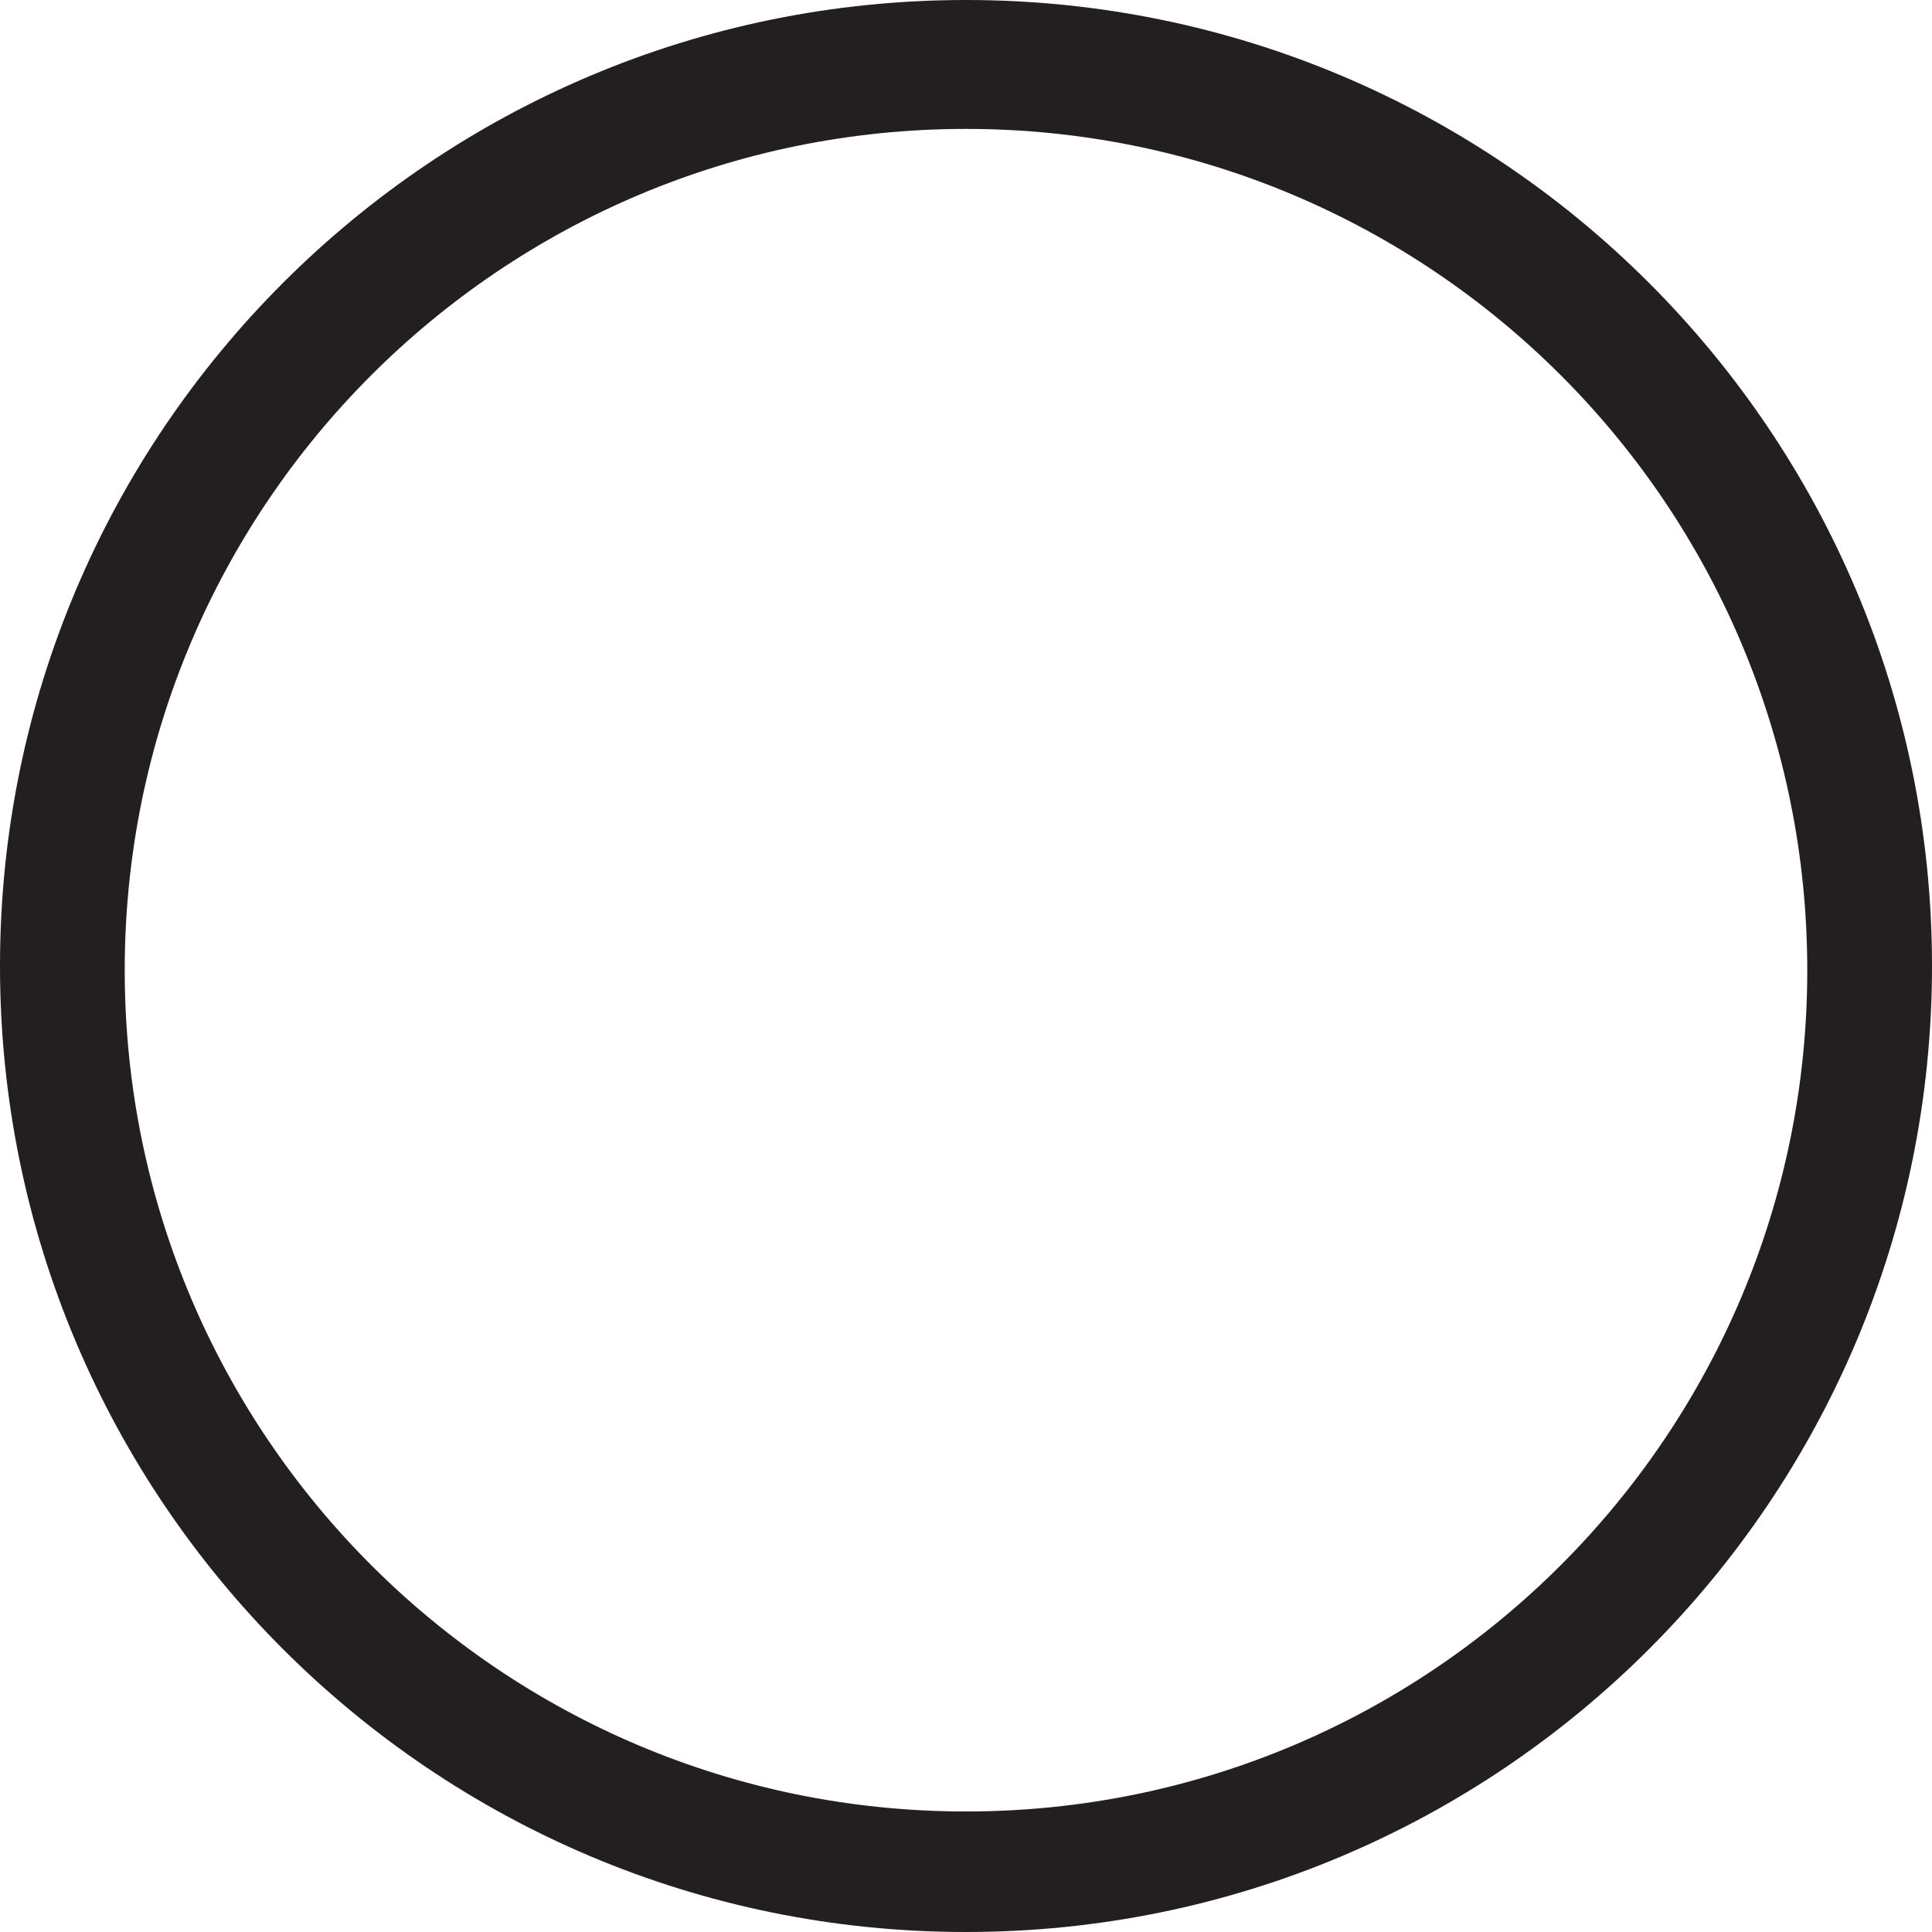
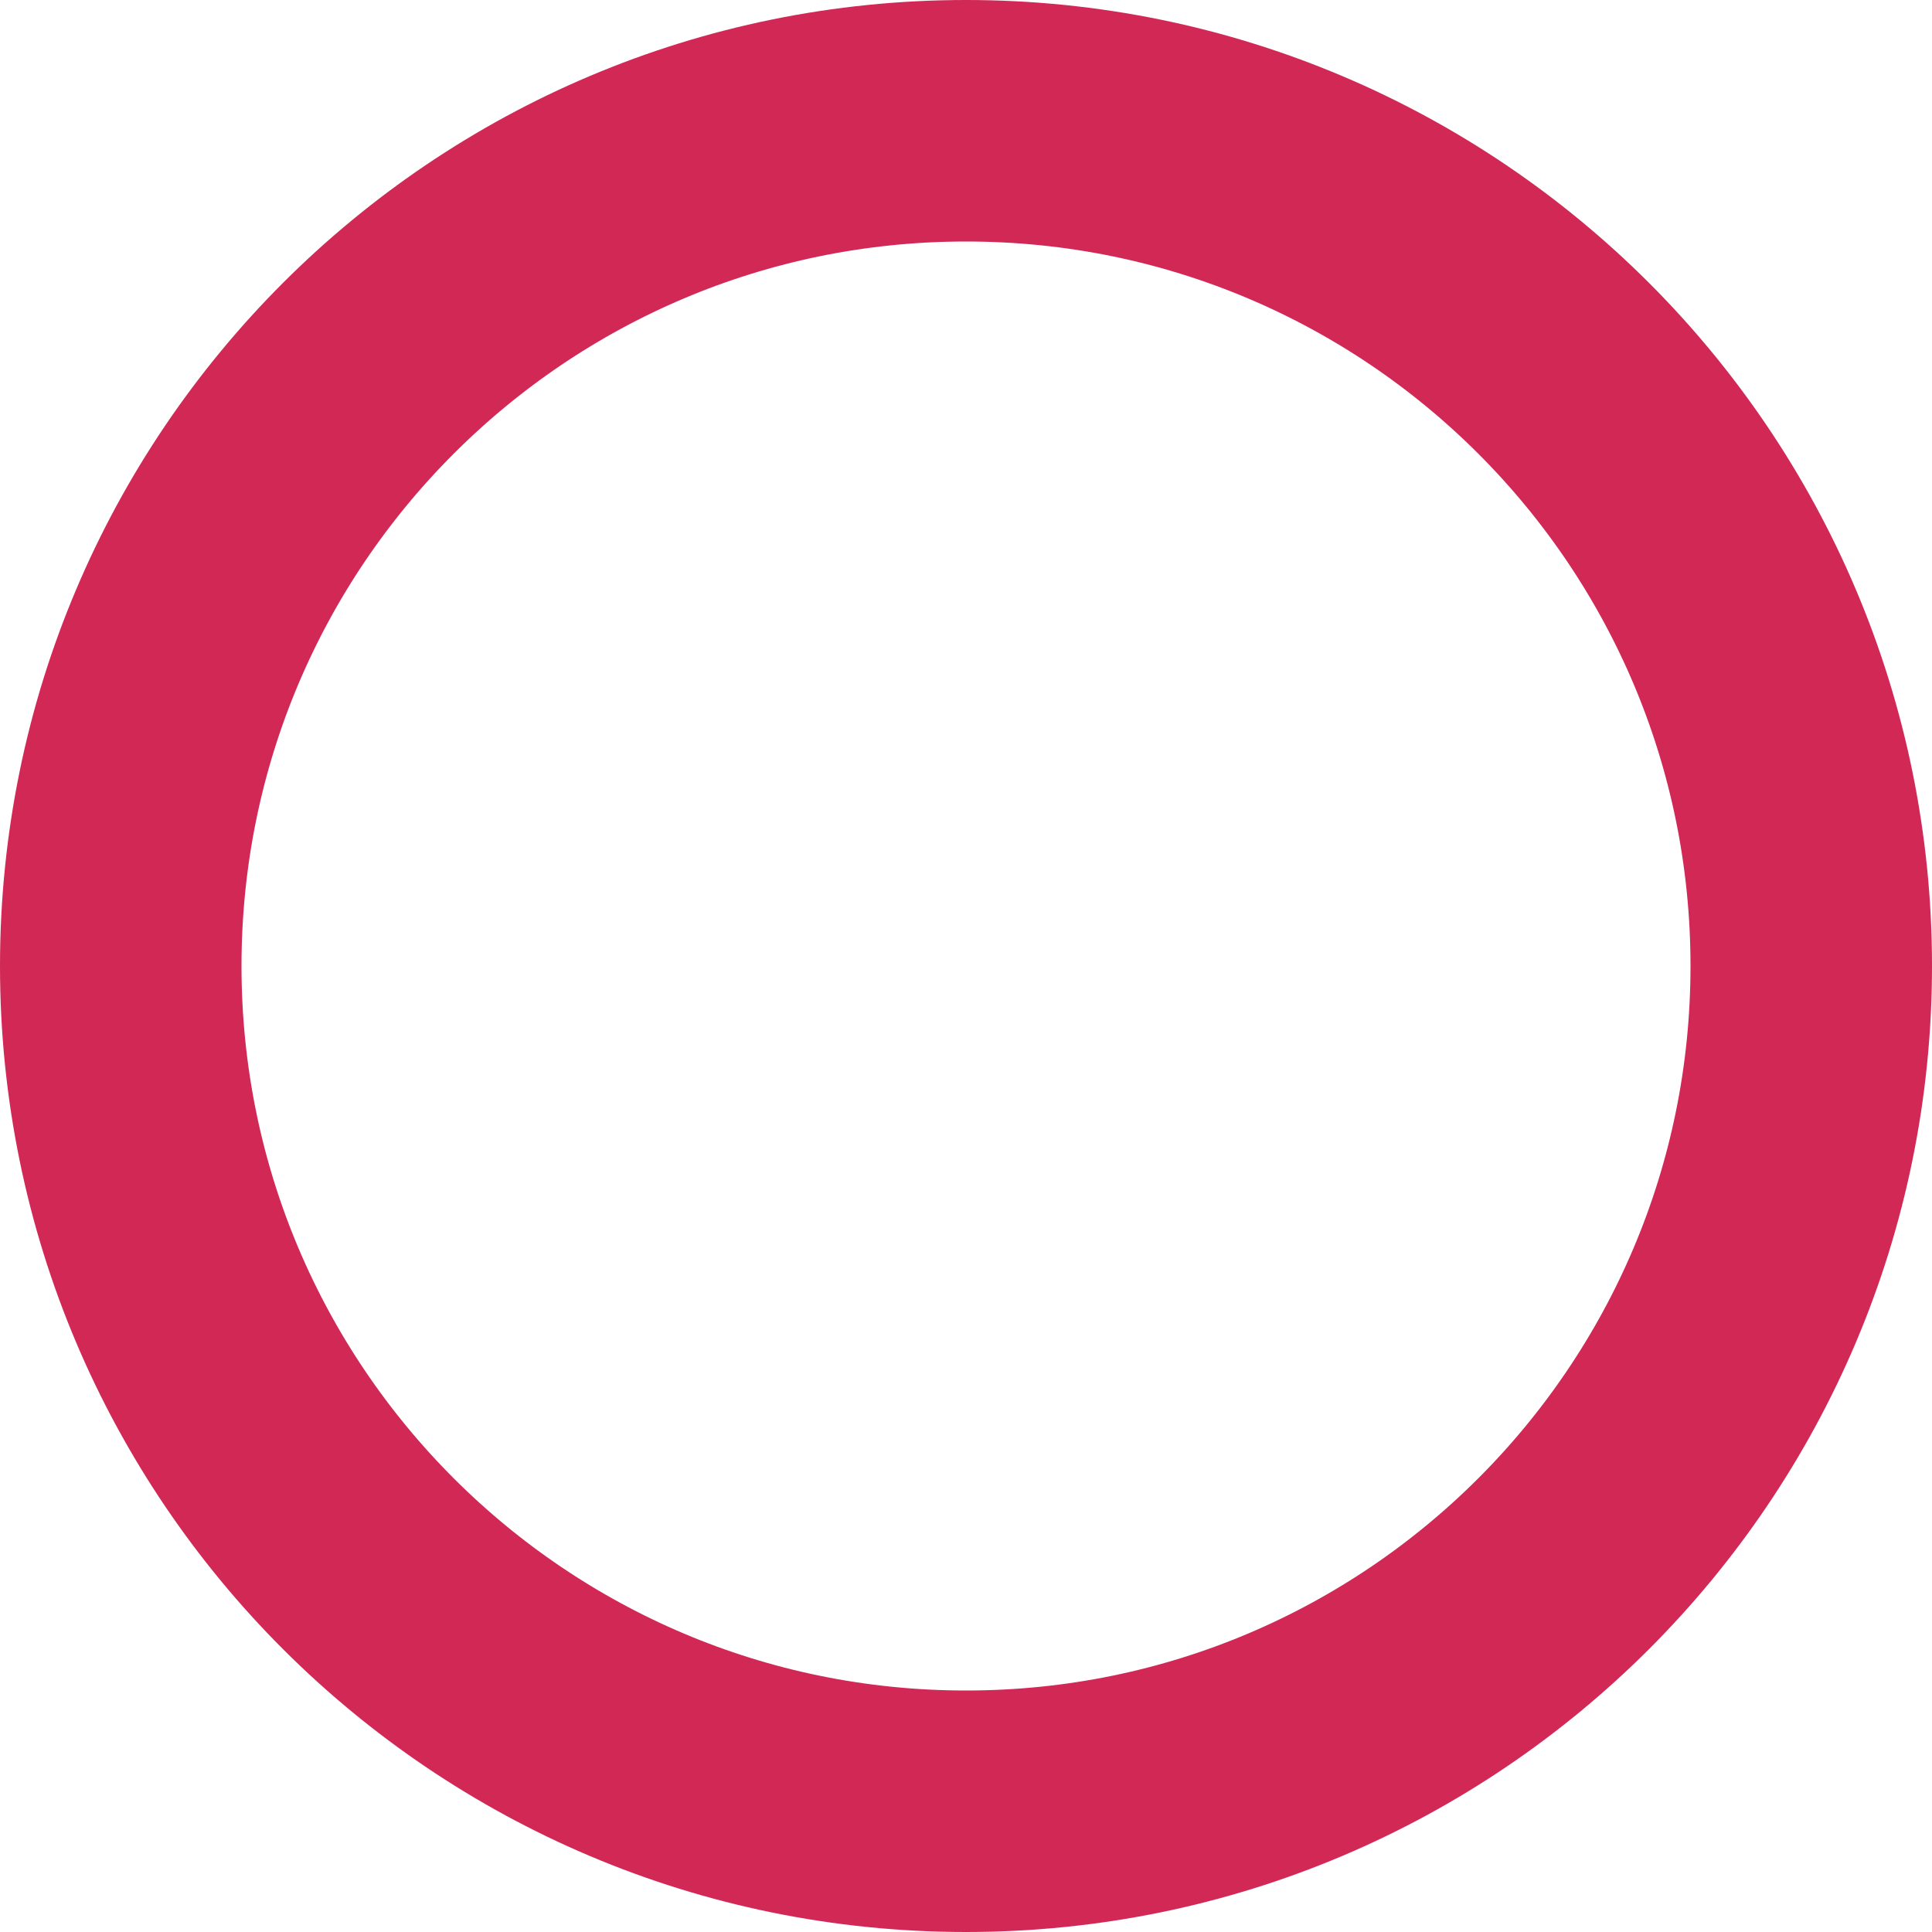
- <svg xmlns="http://www.w3.org/2000/svg" version="1.0" id="Layer_1" x="0px" y="0px" width="253px" height="253px" viewBox="22.5 69.048 253 253" enable-background="new 22.5 69.048 253 253" xml:space="preserve">
-   <path fill="#231F20" d="M149,69.048c-69.864,0-126.5,56.636-126.5,126.5c0,69.864,56.636,126.5,126.5,126.5 s126.5-56.636,126.5-126.5C275.5,125.685,218.864,69.048,149,69.048z M149,306.264c-60.844,0-110.167-49.323-110.167-110.167 C38.833,135.253,88.156,85.93,149,85.93c60.843,0,110.167,49.323,110.167,110.167C259.167,256.941,209.843,306.264,149,306.264z" />
+ <svg xmlns="http://www.w3.org/2000/svg" xmlns:xlink="http://www.w3.org/1999/xlink" width="16" height="16" viewBox="0 0 16 16">
+   <defs>
+     <style>
+       .cls-1 {
+         fill: #283645;
+         fill-opacity: 0;
+         stroke: #d22856;
+         stroke-linejoin: round;
+         stroke-width: 2px;
+         filter: url(#filter);
+       }
+     </style>
+     <filter id="filter" x="1" y="1" width="14" height="14" filterUnits="userSpaceOnUse">
+       <feFlood result="flood" flood-color="#f2f2f2" />
+       <feComposite result="composite" operator="in" in2="SourceGraphic" />
+       <feBlend result="blend" in2="SourceGraphic" />
+     </filter>
+   </defs>
+   <g style="fill: #283645; filter: url(#filter)">
+     <circle id="slider_copy_2" data-name="slider copy 2" class="cls-1" cx="8" cy="8" r="7" style="stroke: inherit; filter: none; fill: inherit" />
+   </g>
+   <use xlink:href="#slider_copy_2" style="stroke: #d22856; filter: none; fill: none" />
</svg>
